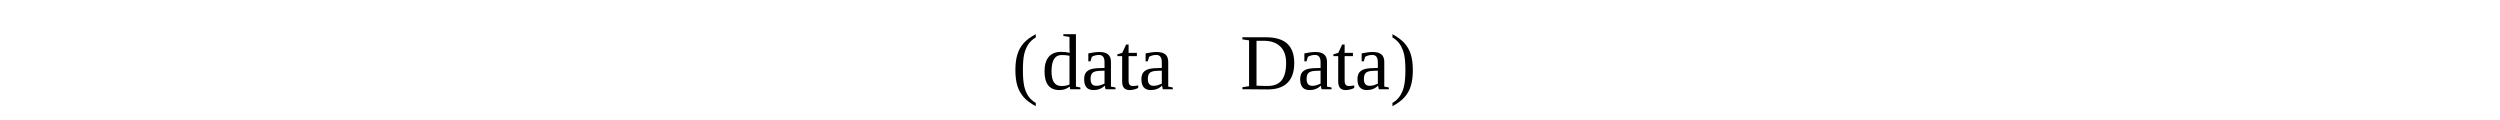
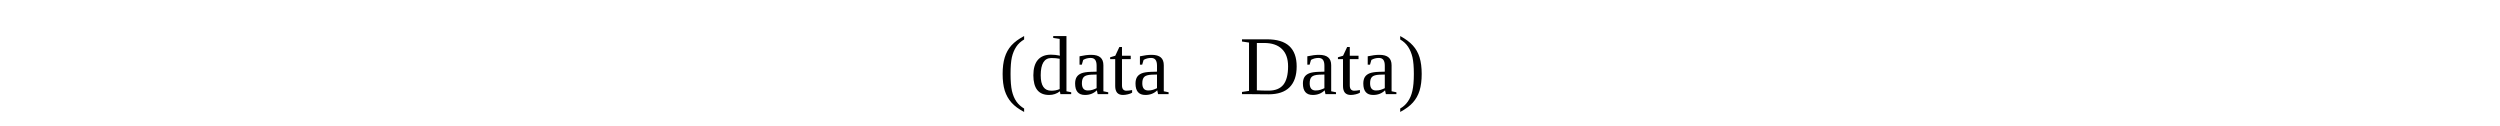
- <svg xmlns="http://www.w3.org/2000/svg" version="1.1" viewBox="94 192 504 24" width="504px" height="24px">
-   <rect fill="rgb(255,255,255)" fill-opacity="1" width="504" height="24" x="94" y="192" />
-   <text fill="rgb(0,0,0)" fill-opacity="1.0" font-size="16" x="298" y="210" textLength="6" lengthAdjust="spacingAndGlyphs">(</text>
-   <text fill="rgb(0,0,0)" fill-opacity="1.0" font-size="16" x="304" y="210" textLength="32" lengthAdjust="spacingAndGlyphs">data</text>
-   <text fill="rgb(0,0,0)" fill-opacity="1.0" font-size="16" x="344" y="210" textLength="38" lengthAdjust="spacingAndGlyphs">Data)</text>
+ <svg xmlns="http://www.w3.org/2000/svg" version="1.1" viewBox="120 192 478 24" width="478px" height="24px">
+   <rect fill="rgb(255,255,255)" fill-opacity="1" width="478" height="24" x="120" y="192" />
+   <text fill="rgb(0,0,0)" fill-opacity="1.0" font-size="16" x="311" y="210" textLength="6" lengthAdjust="spacingAndGlyphs">(</text>
+   <text fill="rgb(0,0,0)" fill-opacity="1.0" font-size="16" x="317" y="210" textLength="32" lengthAdjust="spacingAndGlyphs">data</text>
+   <text fill="rgb(0,0,0)" fill-opacity="1.0" font-size="16" x="357" y="210" textLength="38" lengthAdjust="spacingAndGlyphs">Data)</text>
</svg>
